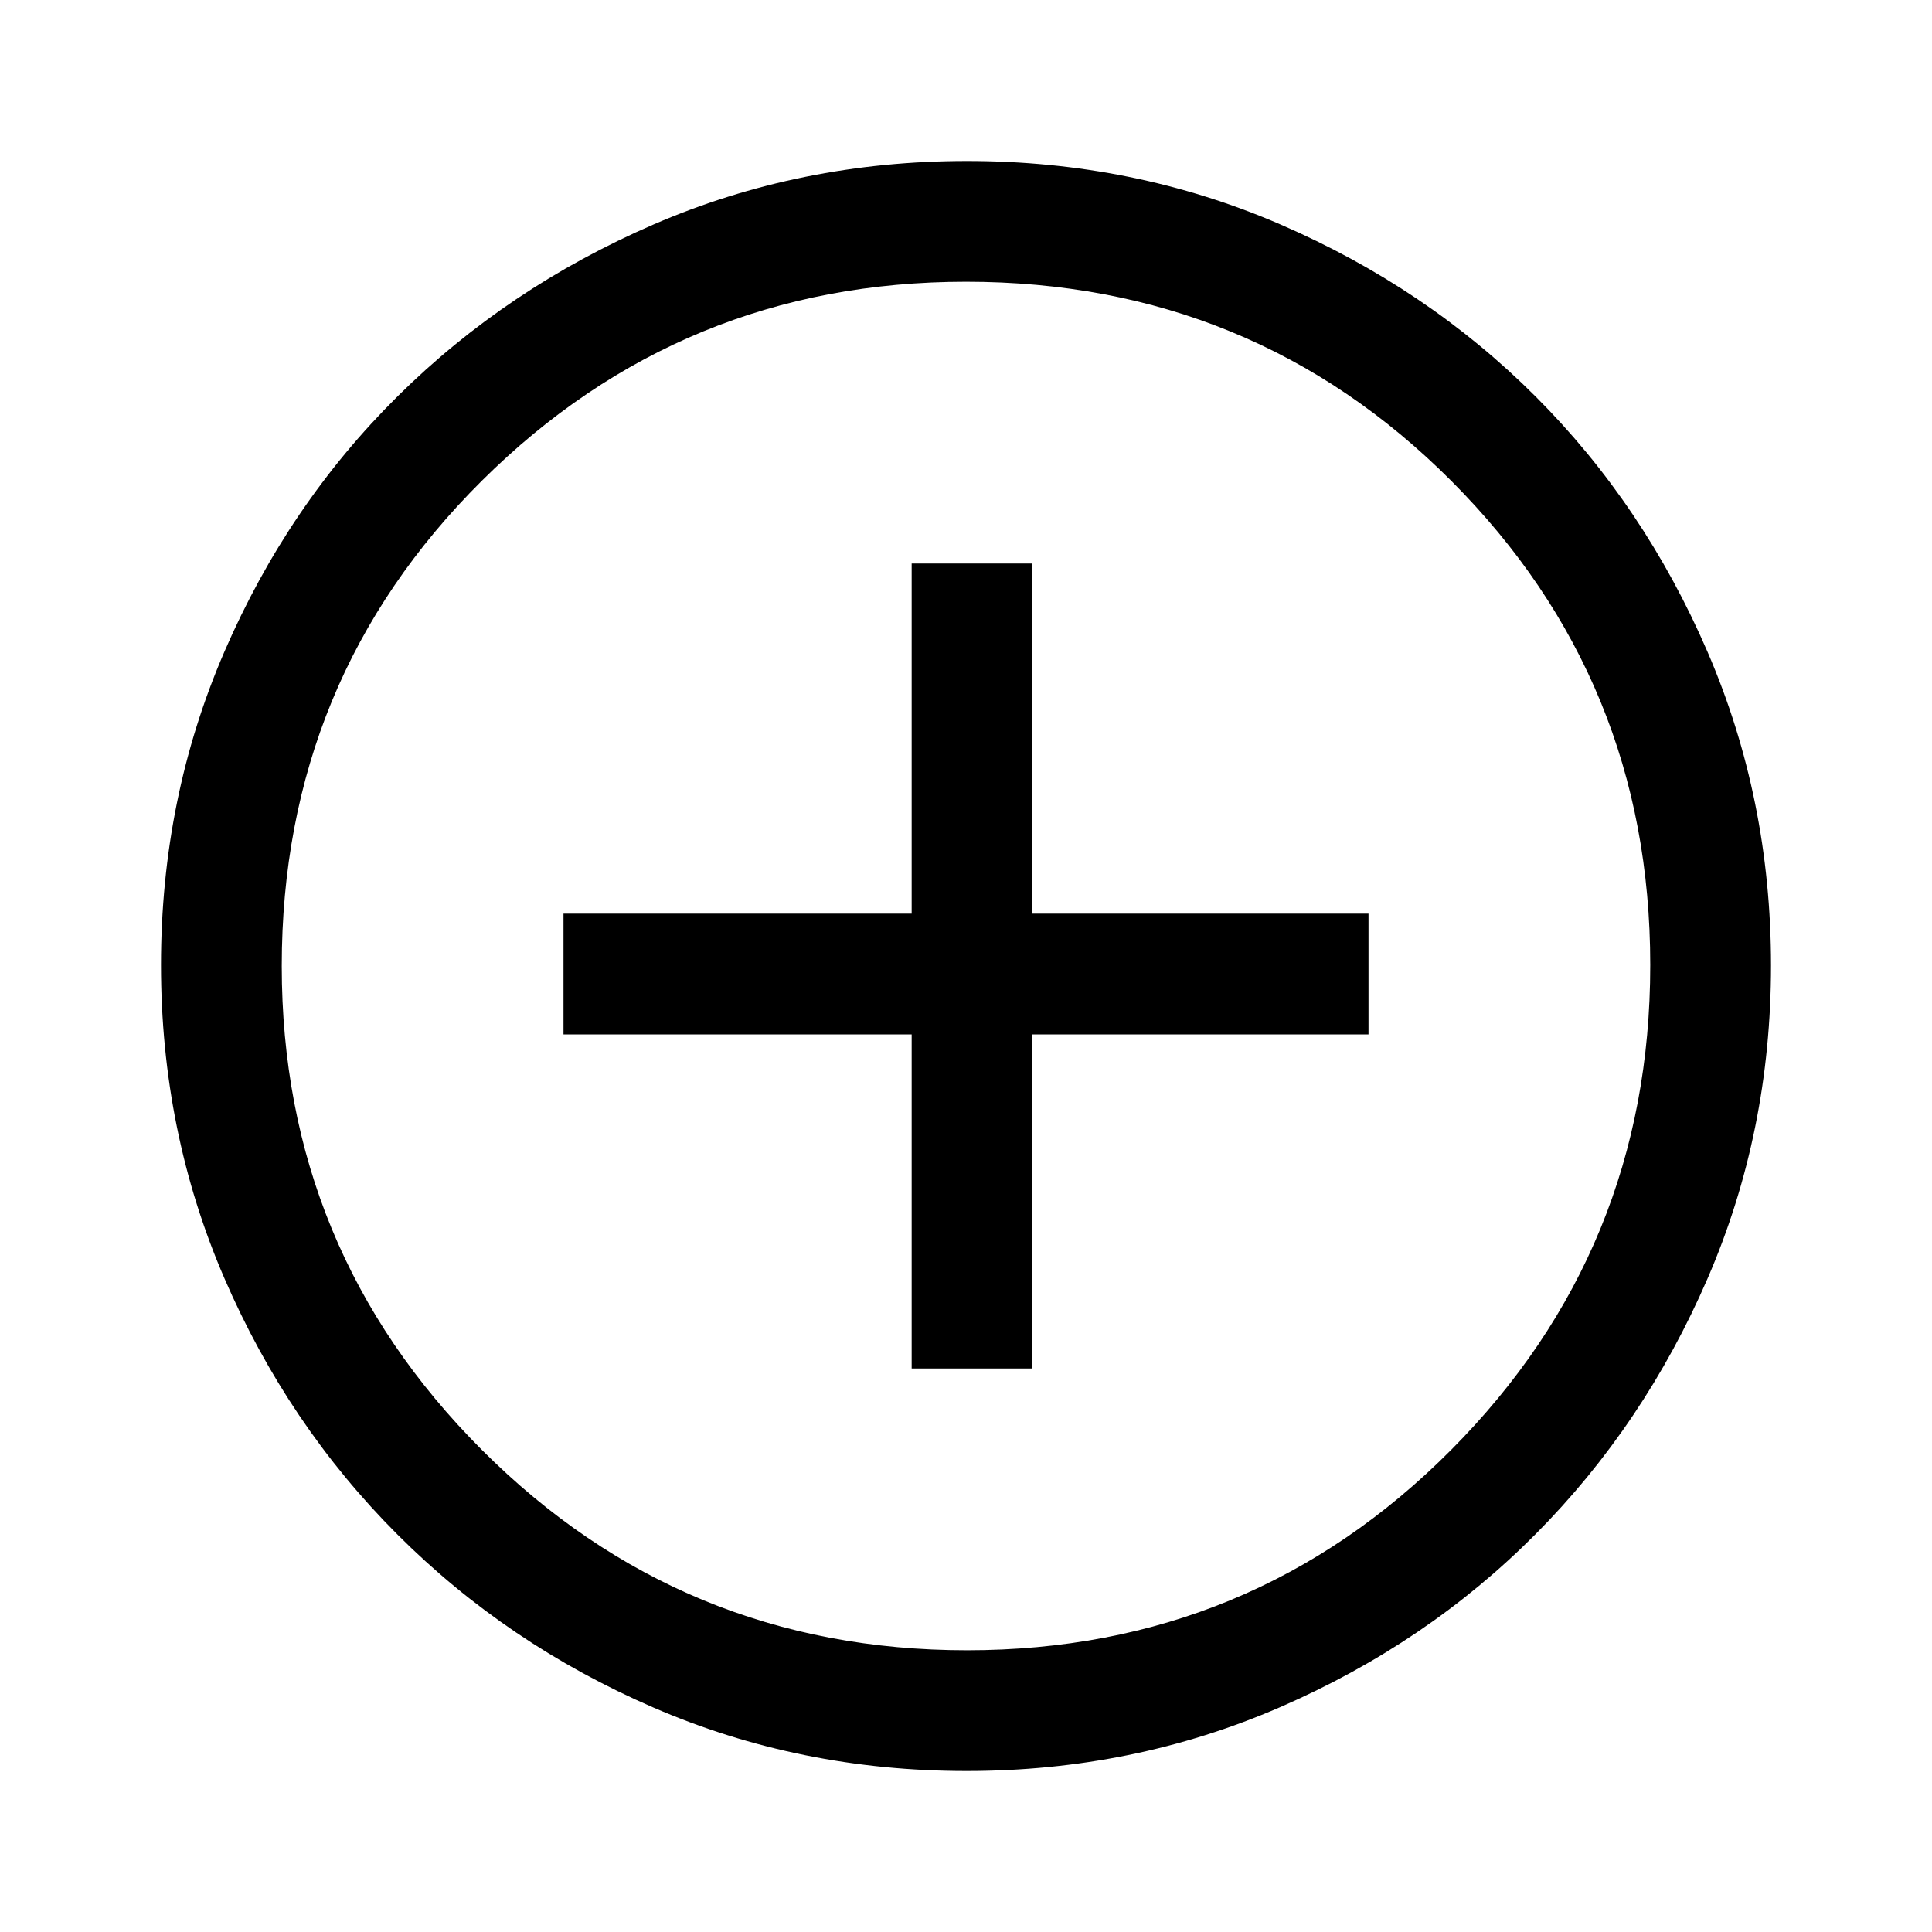
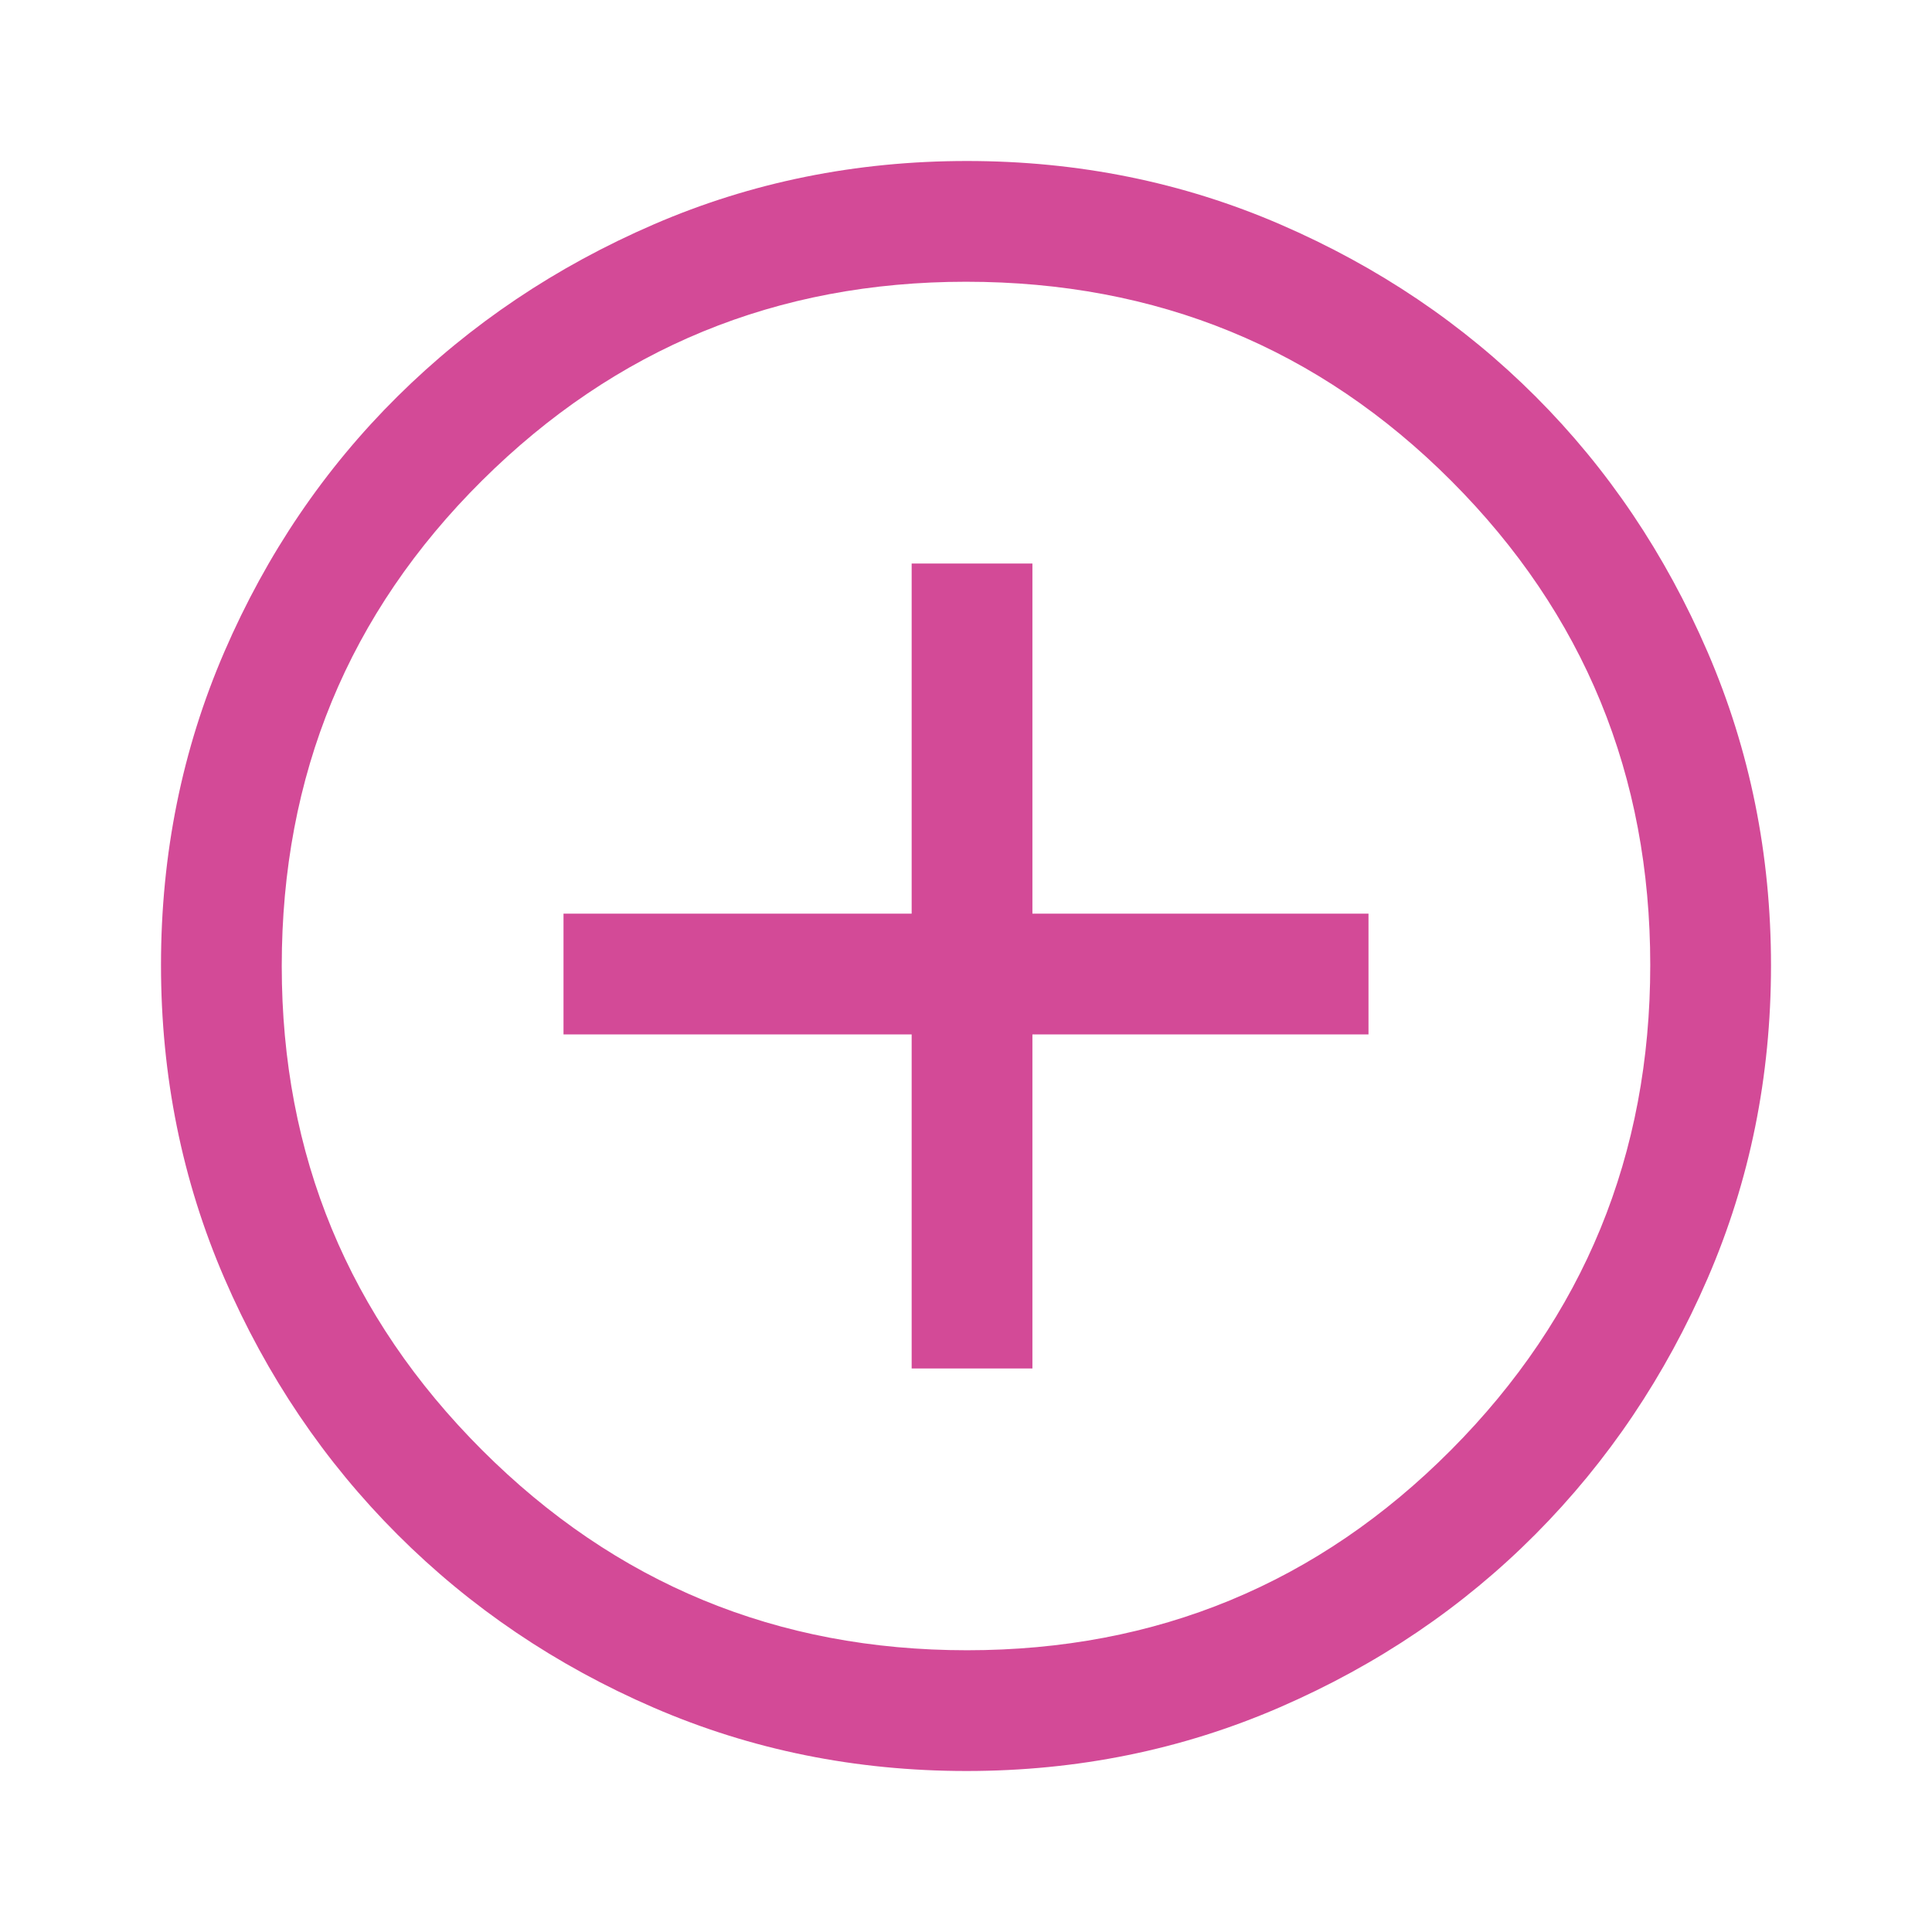
<svg xmlns="http://www.w3.org/2000/svg" height="48" viewBox="0 96 960 960" width="48">
-   <path d="M453 776h60V610h167v-60H513V376h-60v174H280v60h173v166Zm27.266 200q-82.734 0-155.5-31.5t-127.266-86q-54.5-54.5-86-127.341Q80 658.319 80 575.5q0-82.819 31.5-155.659Q143 347 197.5 293t127.341-85.5Q397.681 176 480.5 176q82.819 0 155.659 31.5Q709 239 763 293t85.5 127Q880 493 880 575.734q0 82.734-31.5 155.5T763 858.316q-54 54.316-127 86Q563 976 480.266 976Zm.234-60Q622 916 721 816.5t99-241Q820 434 721.188 335 622.375 236 480 236q-141 0-240.5 98.812Q140 433.625 140 576q0 141 99.5 240.5t241 99.5Zm-.5-340Z" />
+   <path fill="#d34a97" d="M453 776h60V610h167v-60H513V376h-60v174H280v60h173v166Zm27.266 200q-82.734 0-155.5-31.5t-127.266-86q-54.5-54.5-86-127.341Q80 658.319 80 575.5q0-82.819 31.5-155.659Q143 347 197.5 293t127.341-85.5Q397.681 176 480.5 176q82.819 0 155.659 31.5Q709 239 763 293t85.5 127Q880 493 880 575.734q0 82.734-31.5 155.5T763 858.316q-54 54.316-127 86Q563 976 480.266 976Zm.234-60Q622 916 721 816.5t99-241Q820 434 721.188 335 622.375 236 480 236q-141 0-240.5 98.812Q140 433.625 140 576q0 141 99.5 240.5t241 99.5Zm-.5-340Z" />
</svg>
